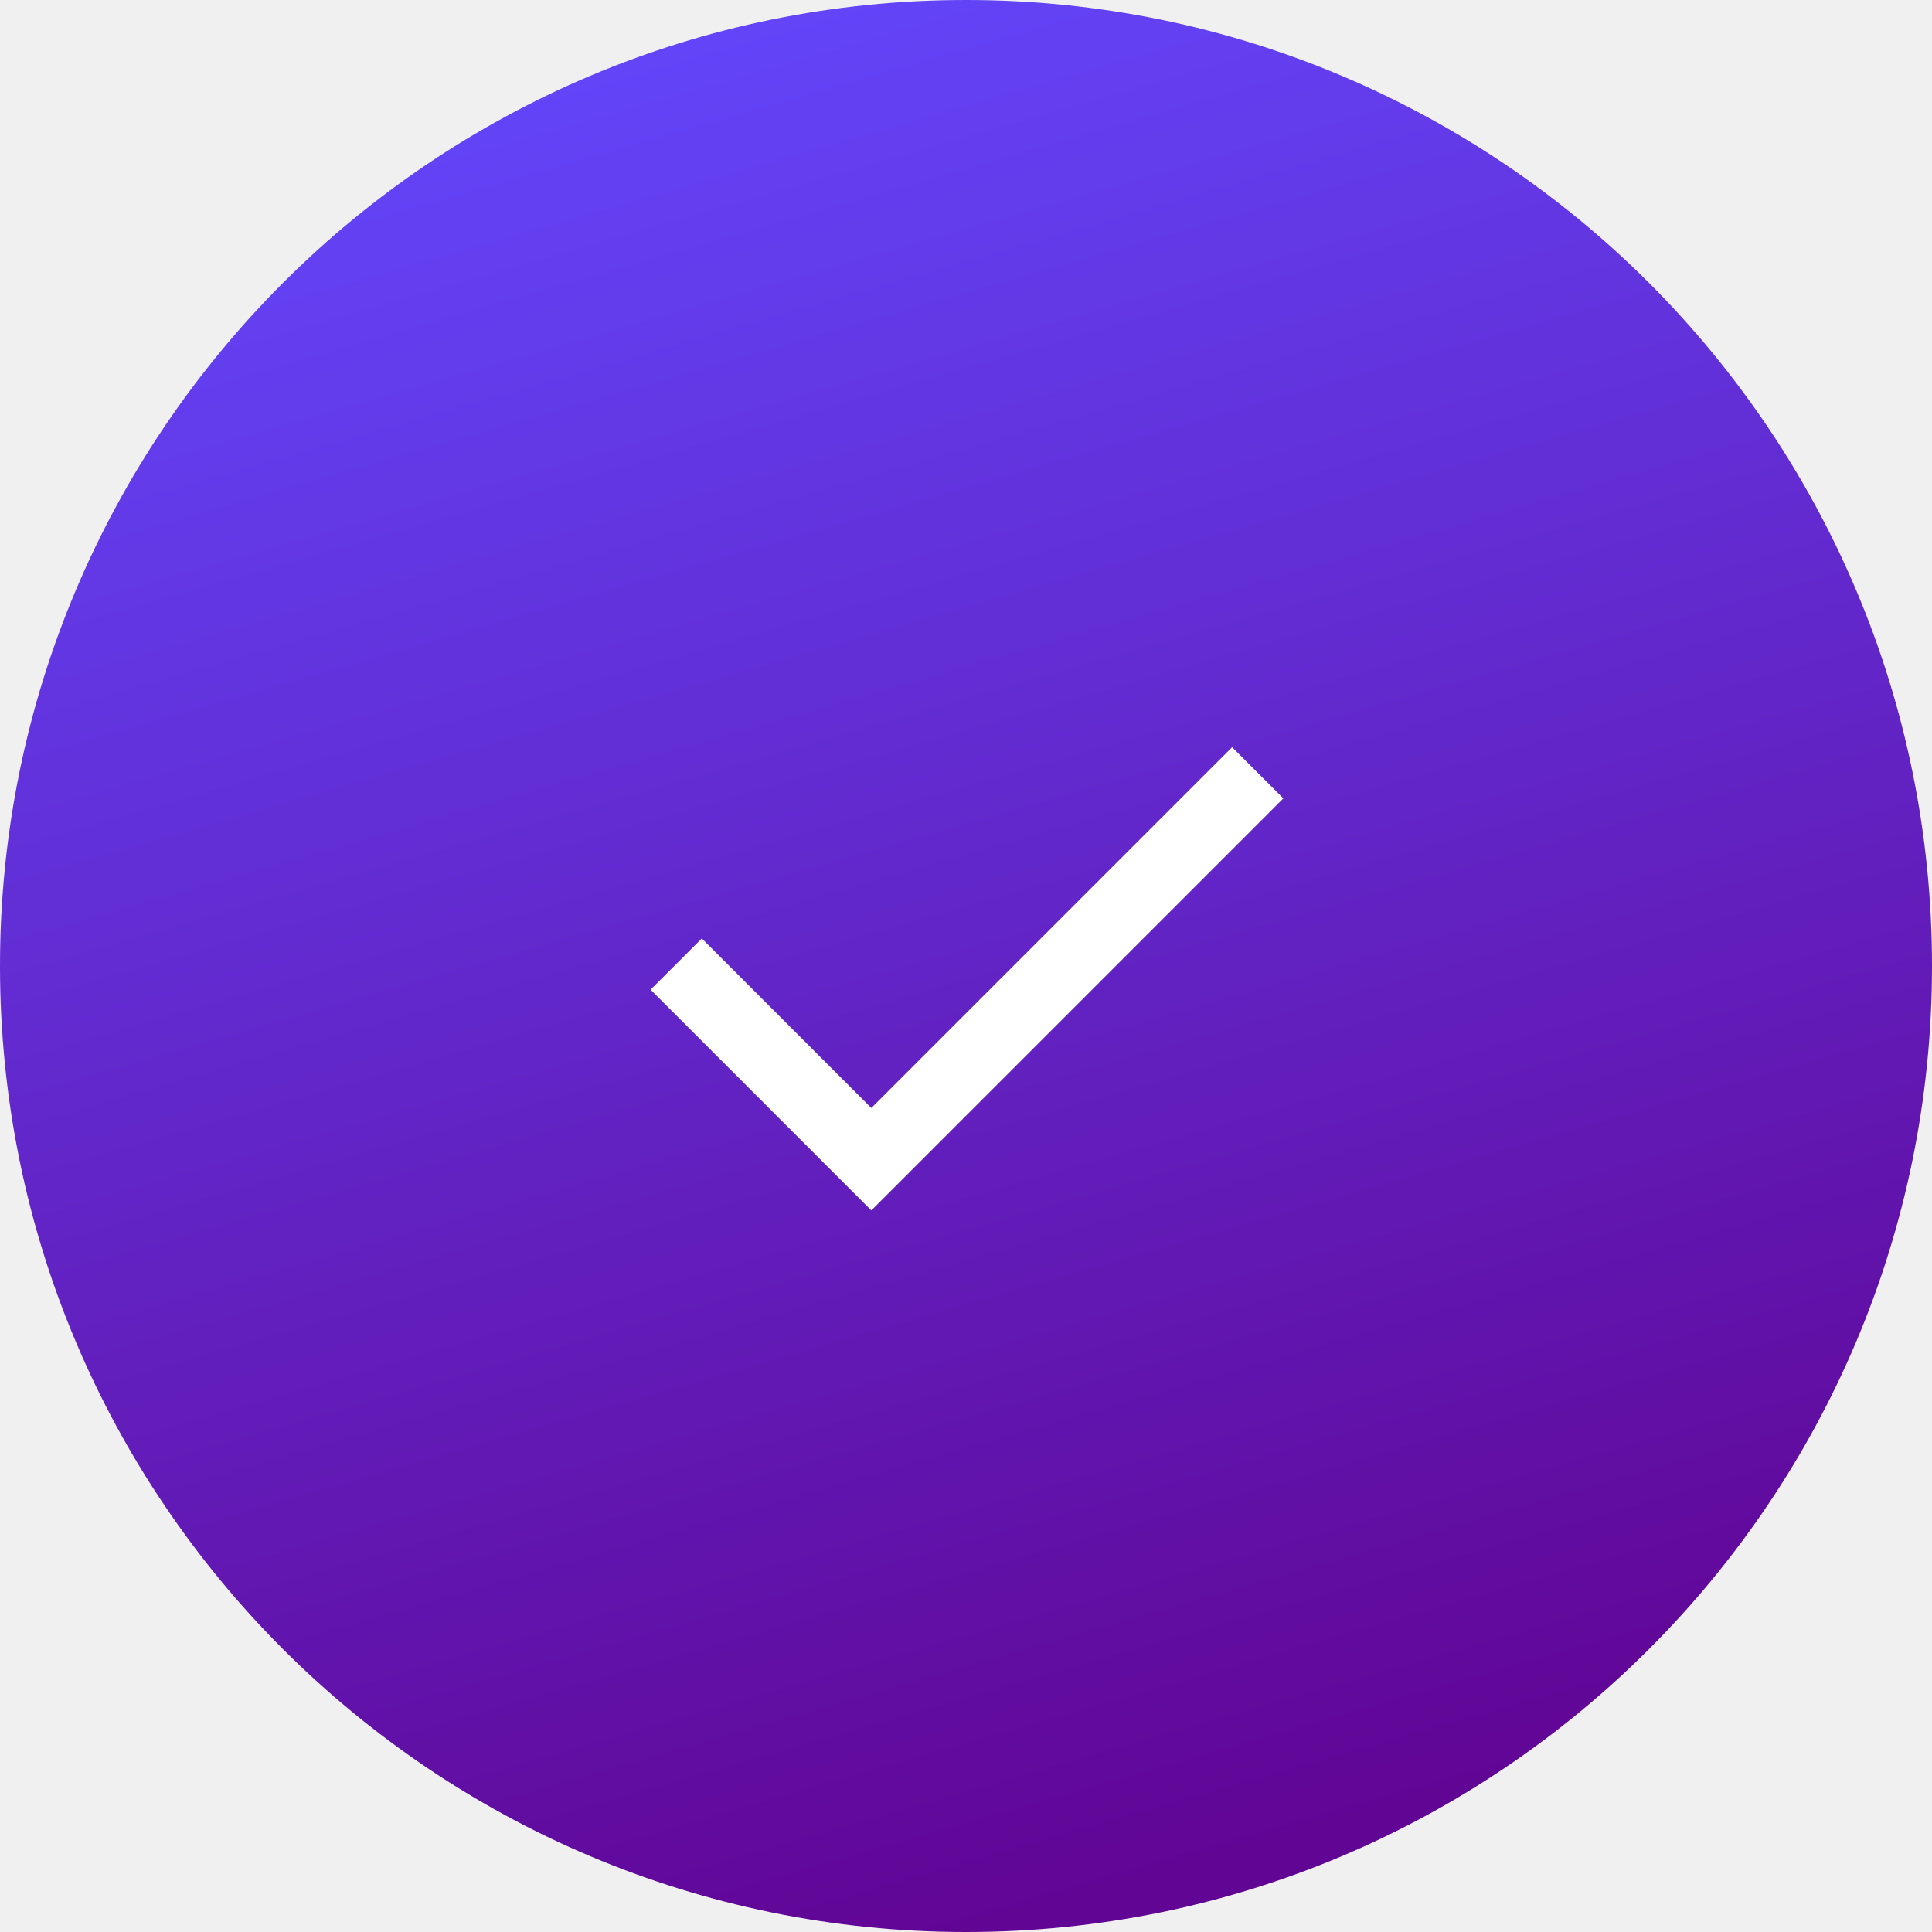
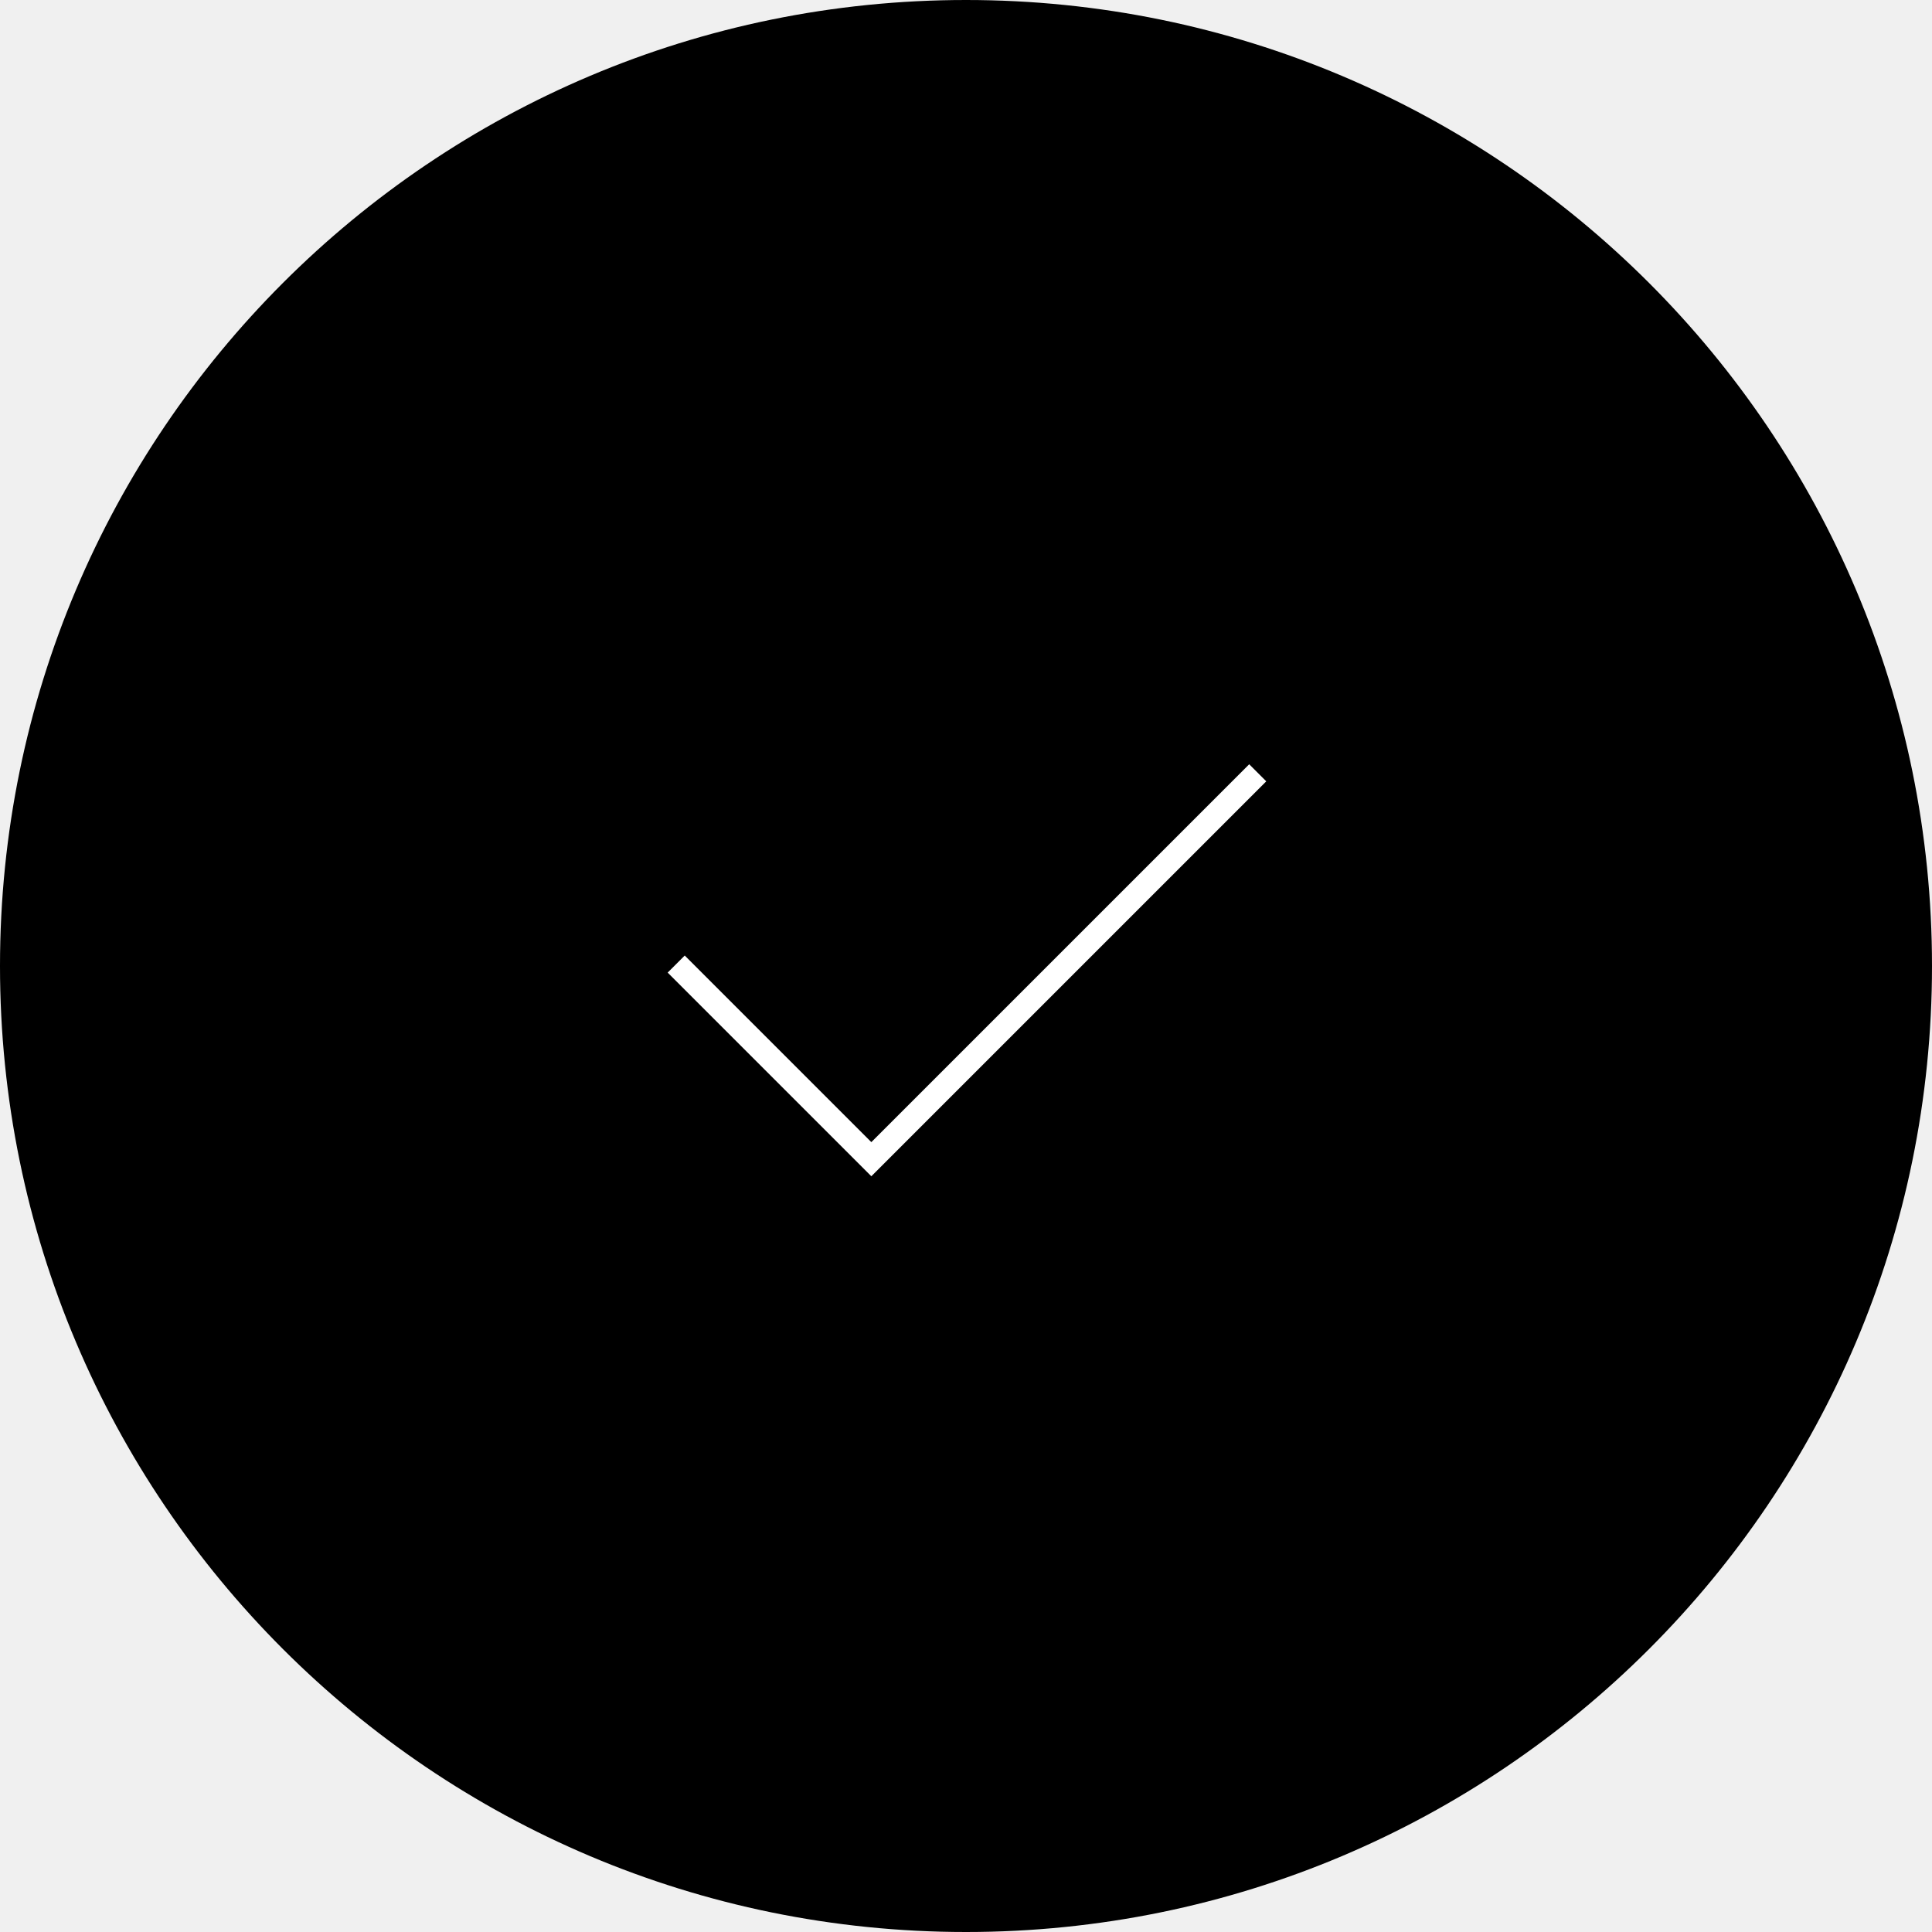
<svg xmlns="http://www.w3.org/2000/svg" width="80" height="80" fill="none">
  <circle cx="40" cy="40" r="40" fill="url(#a)" />
-   <path d="M28 39.92 36.08 48l16-16" stroke="#fff" stroke-width="3" />
+   <path d="M28 39.92 36.08 48l16-16" stroke="#fff" strokeWidth="3" />
  <defs>
    <linearGradient id="a" x1="-23.014" y1="11.507" x2="0" y2="91.507" gradientUnits="userSpaceOnUse">
-       <stop stop-color="#6348FE" />
-       <stop offset="1" stop-color="#610595" />
+       <stop stopColor="#6348FE" />
+       <stop offset="1" stopColor="#610595" />
    </linearGradient>
  </defs>
</svg>
